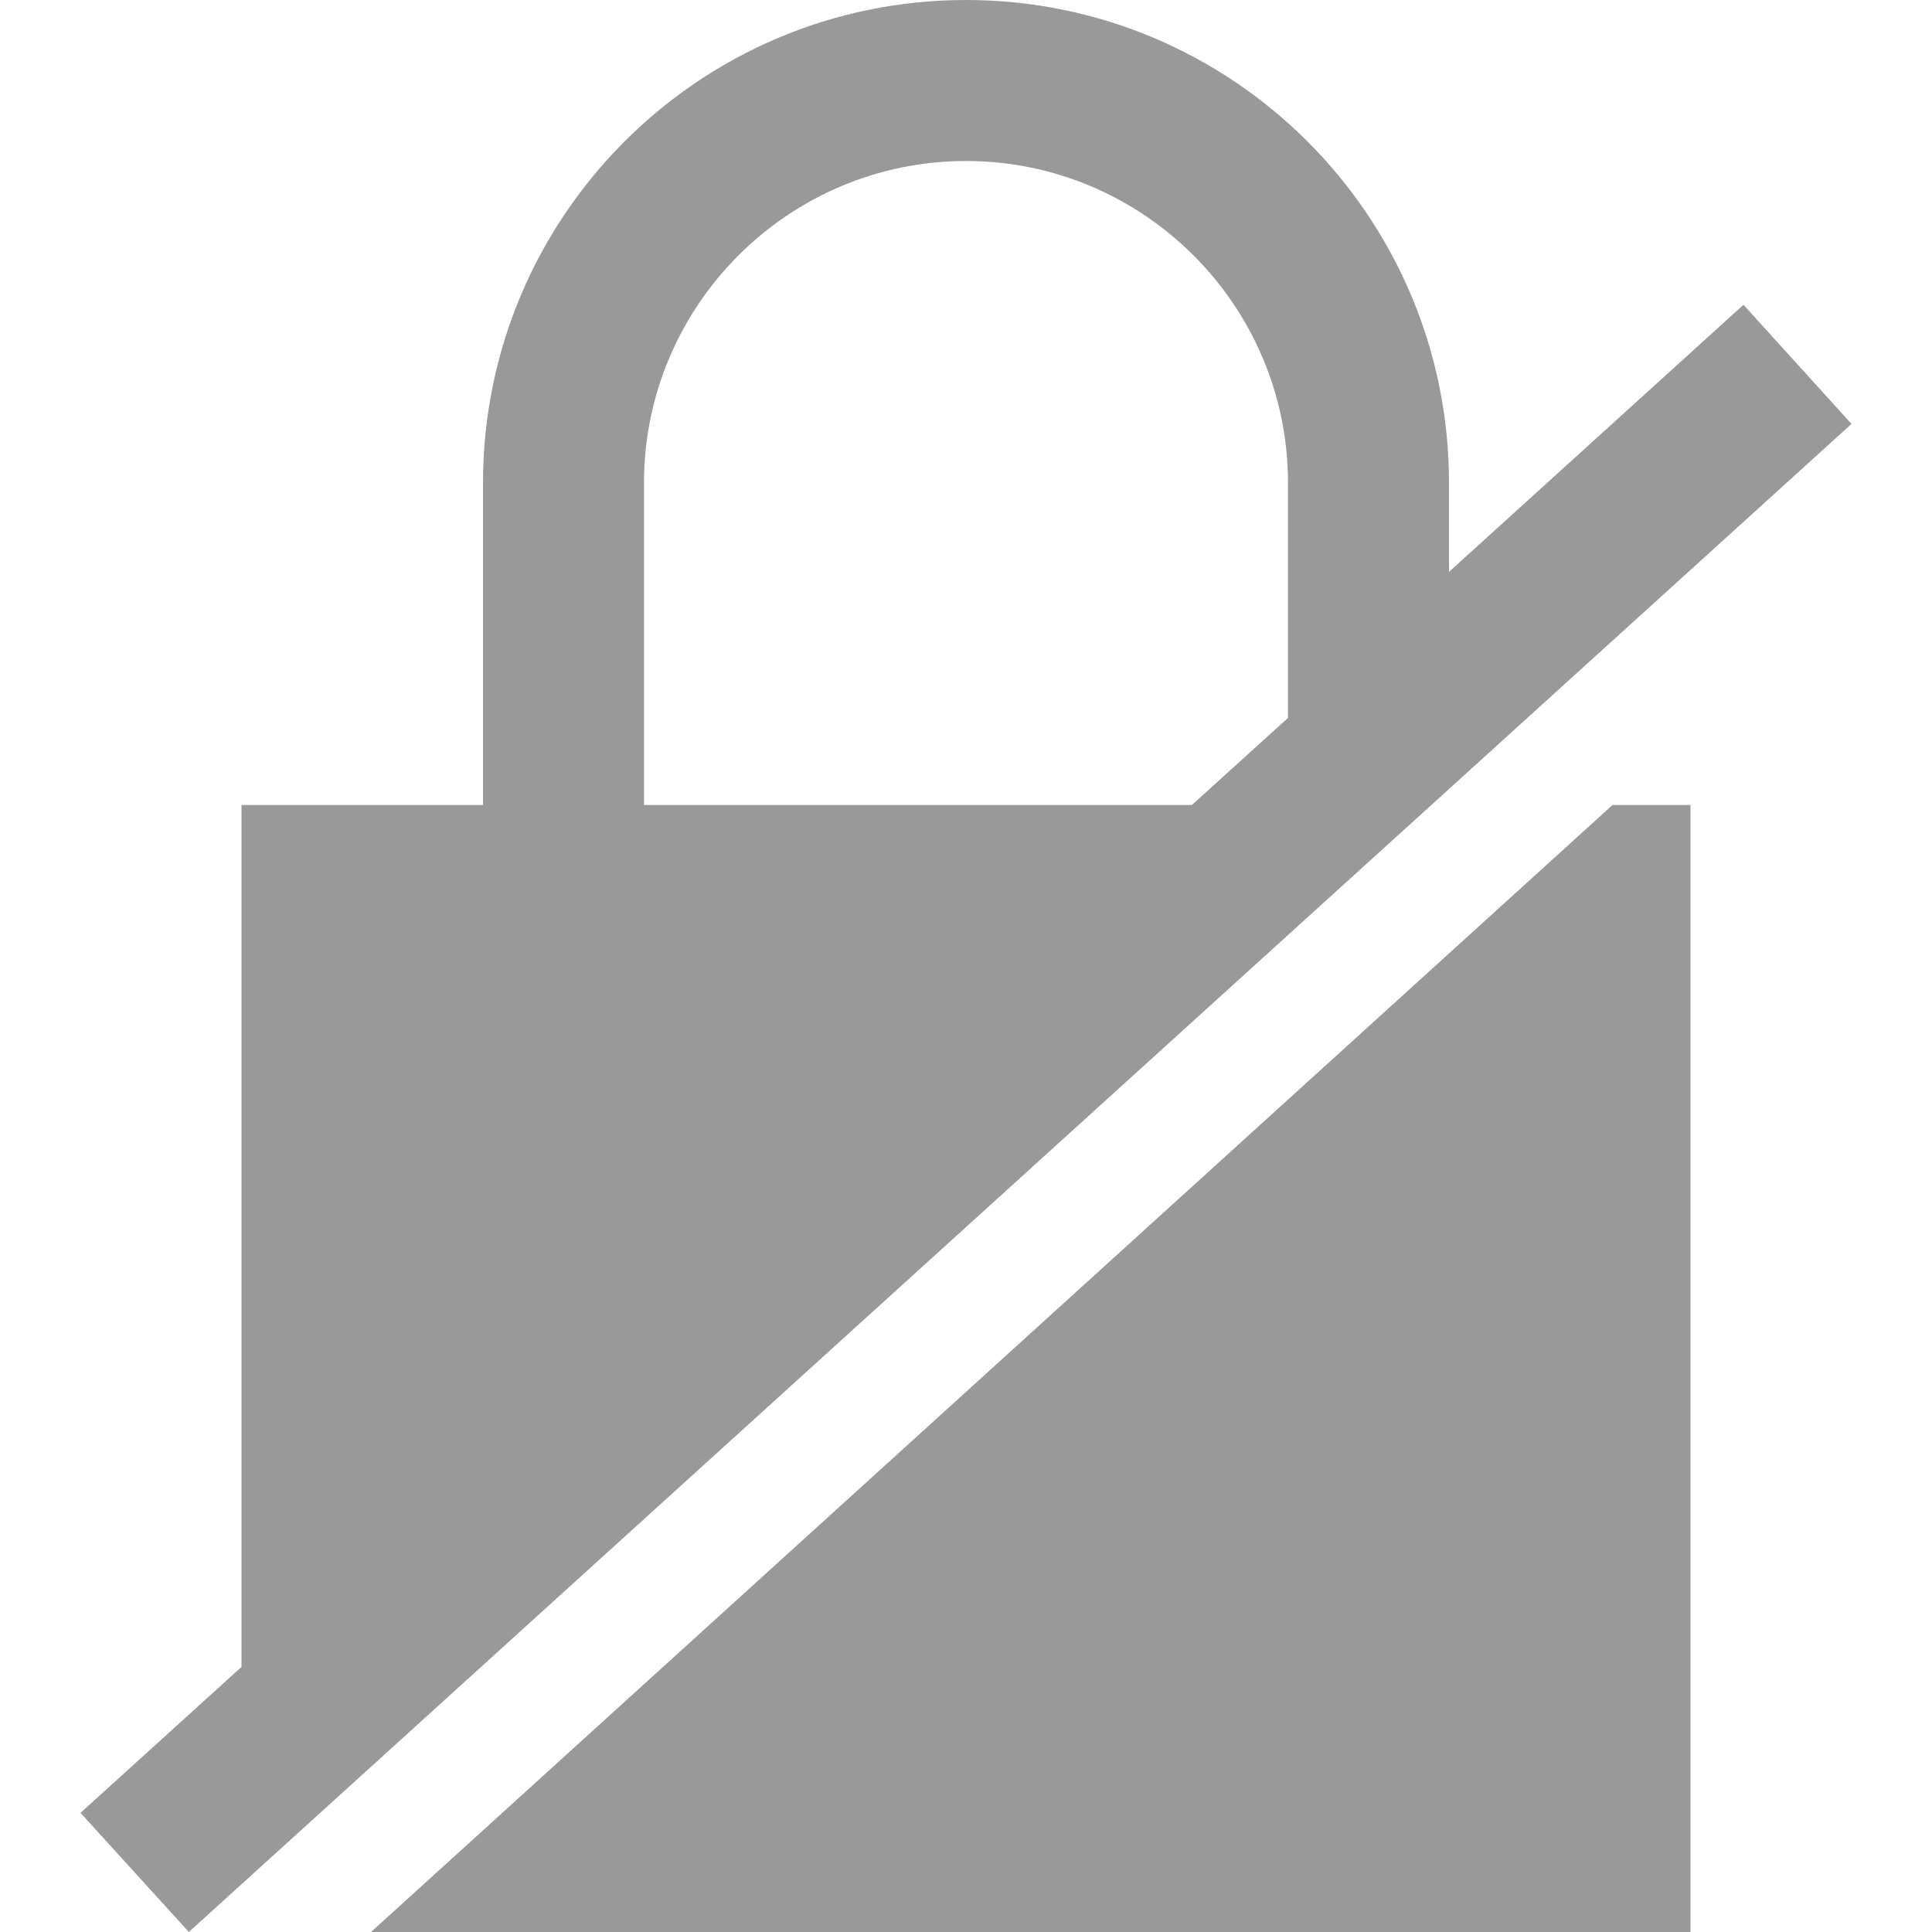
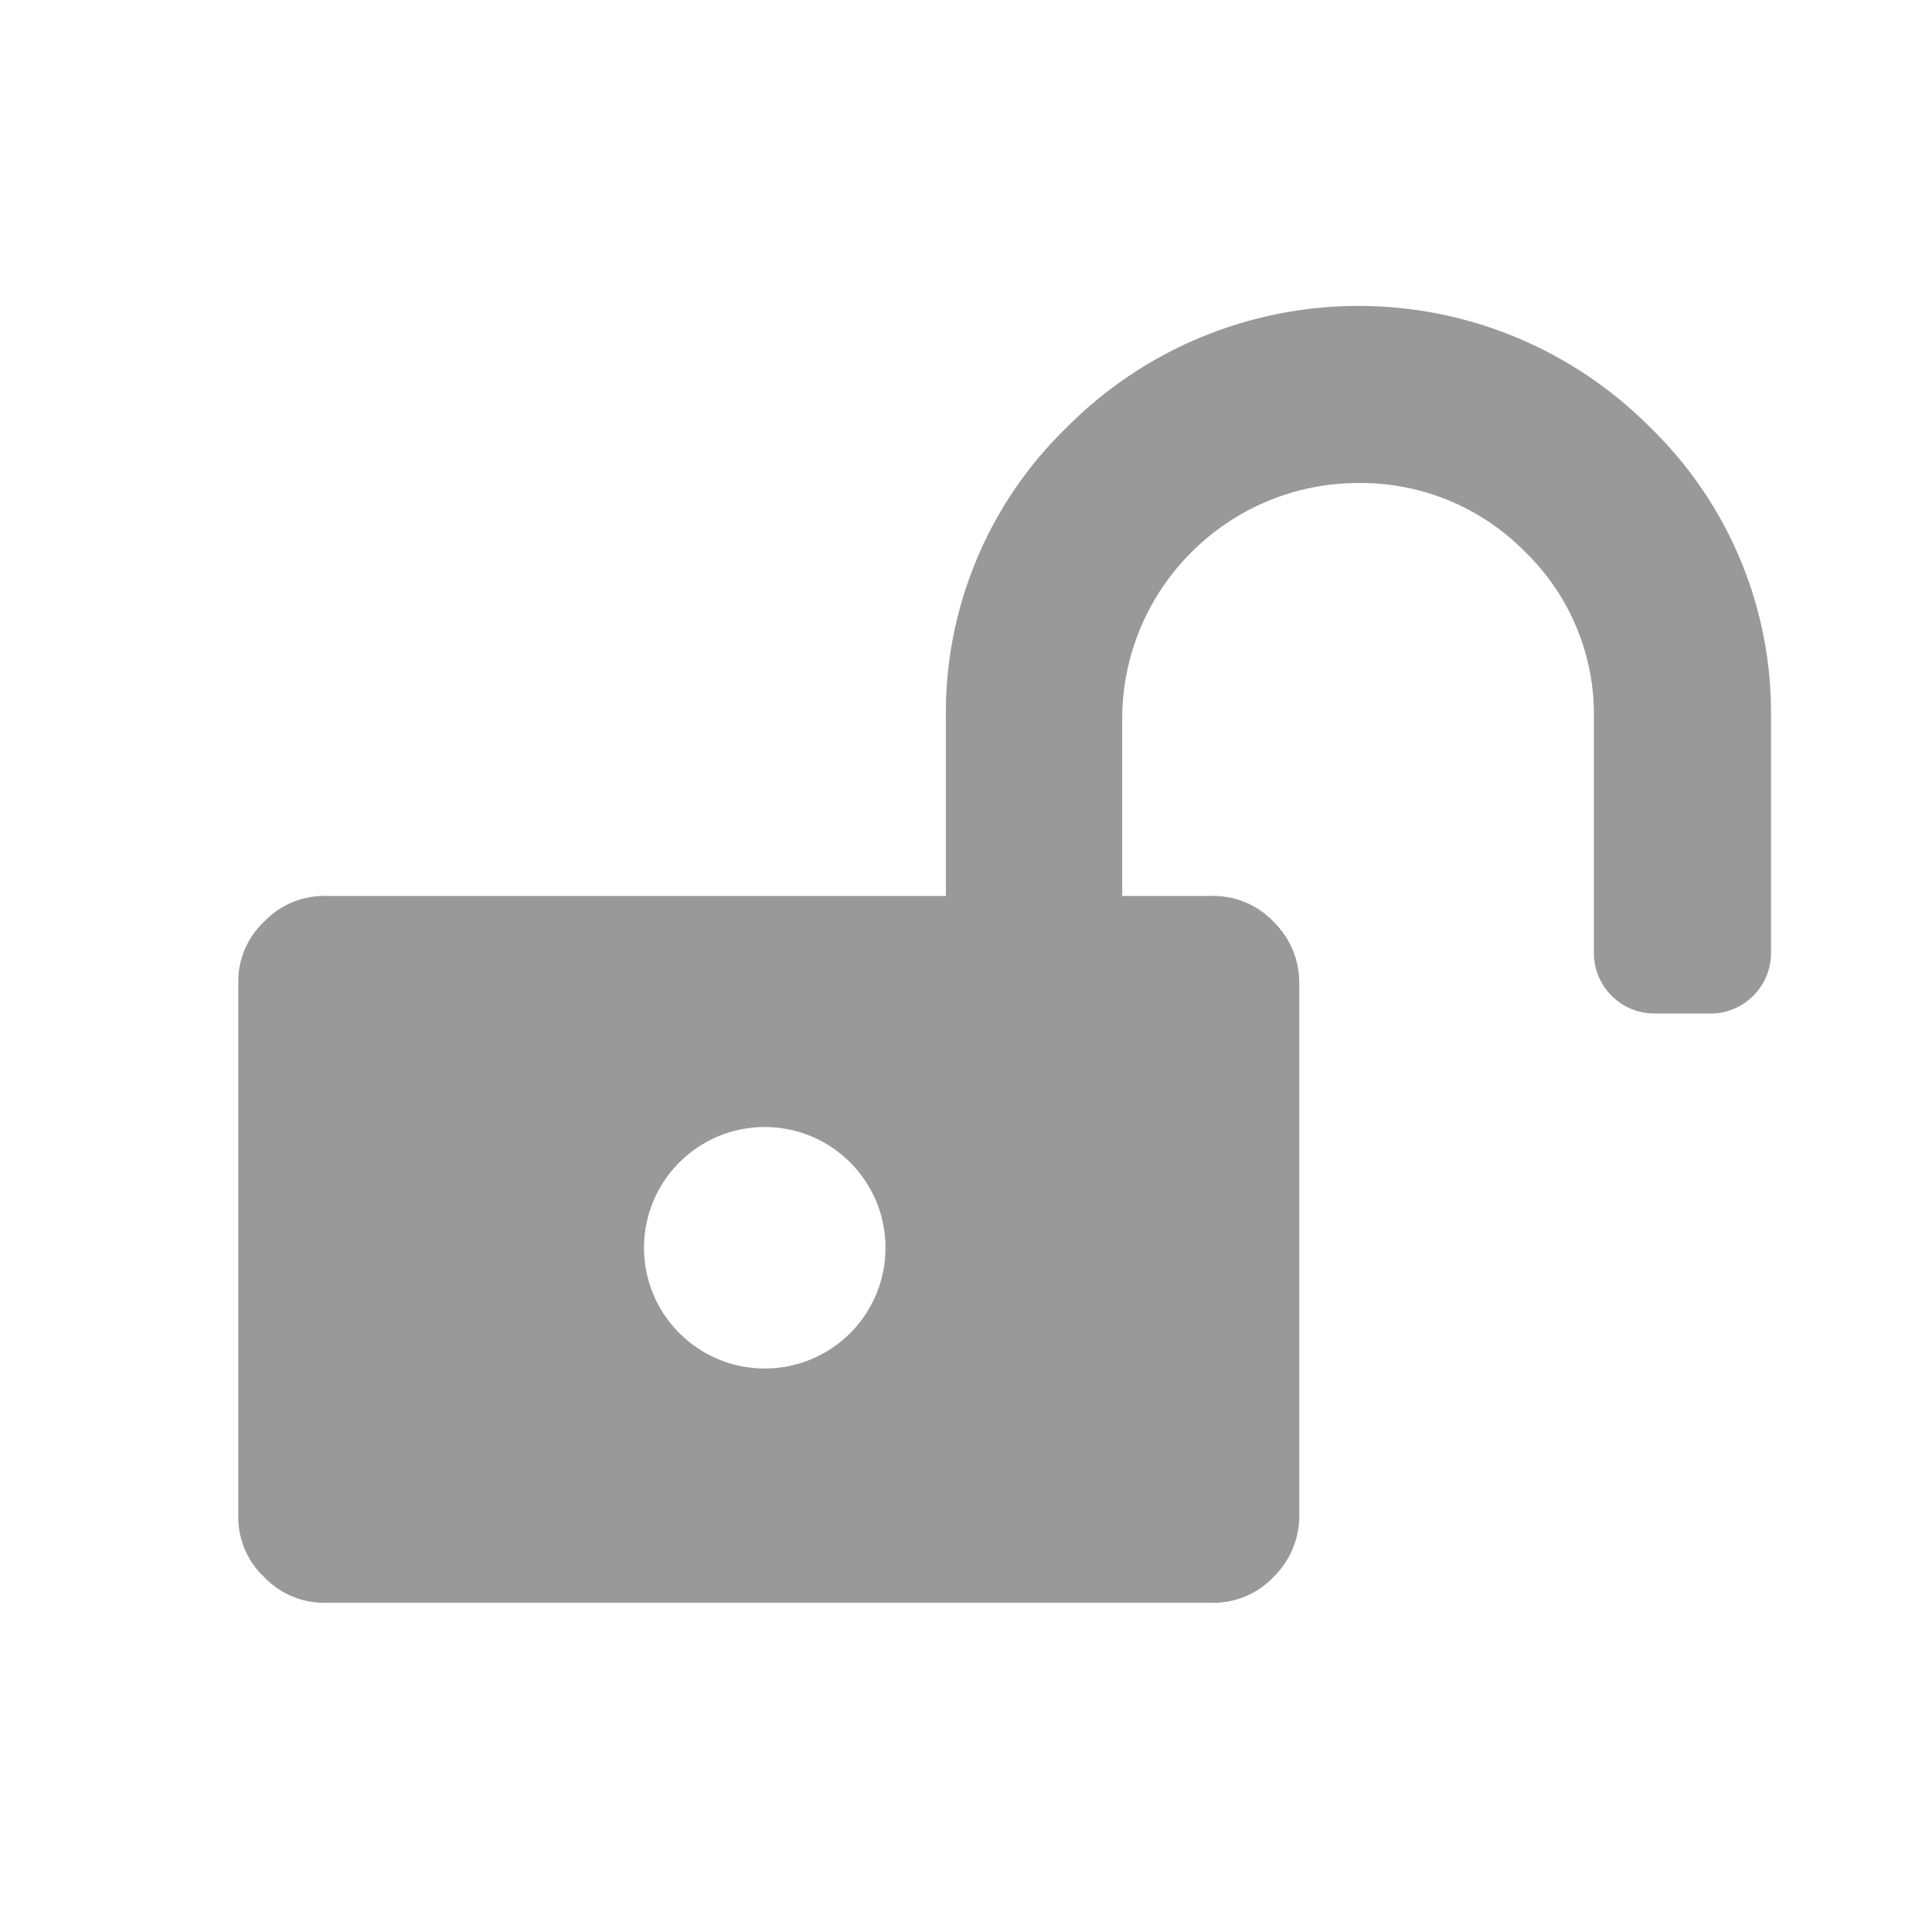
- <svg xmlns="http://www.w3.org/2000/svg" width="20" height="20" viewBox="0 0 24 24">
-   <path fill="#999999" d="M21.658 3.786l-3.658 3.318v-1.104c0-3.313-2.687-6-6-6s-6 2.687-6 6v4h-3v10.707l-2 1.813 1.346 1.48 20.654-18.734-1.342-1.48zm-5.658 5.132l-1.194 1.082h-6.806v-4c0-2.205 1.795-4 4-4s4 1.795 4 4v2.918zm5 1.082v14h-16.391l15.422-14h.969z" />
+ <svg xmlns="http://www.w3.org/2000/svg" id="Layer_1" data-name="Layer 1" viewBox="0 0 24 24">
+   <path d="M20.5,5.31a5.106,5.106,0,0,0-7.25,0,4.938,4.938,0,0,0-1.5,3.62v2.2H4.06a1.026,1.026,0,0,0-.78.32,1.019,1.019,0,0,0-.32.77v6.6a1.019,1.019,0,0,0,.32.77,1.026,1.026,0,0,0,.78.32H15.04a1.026,1.026,0,0,0,.78-.32,1.057,1.057,0,0,0,.32-.77v-6.6a1.057,1.057,0,0,0-.32-.77,1.026,1.026,0,0,0-.78-.32h-1.1V8.93A2.936,2.936,0,0,1,16.87,6a2.863,2.863,0,0,1,2.08.86,2.815,2.815,0,0,1,.85,2.07v2.93a.752.752,0,0,0,.74.73h.73a.752.752,0,0,0,.73-.73V8.93A4.938,4.938,0,0,0,20.5,5.31ZM9.5,17A1.5,1.5,0,1,1,11,15.5,1.498,1.498,0,0,1,9.5,17Z" style="fill:#999" />
</svg>
